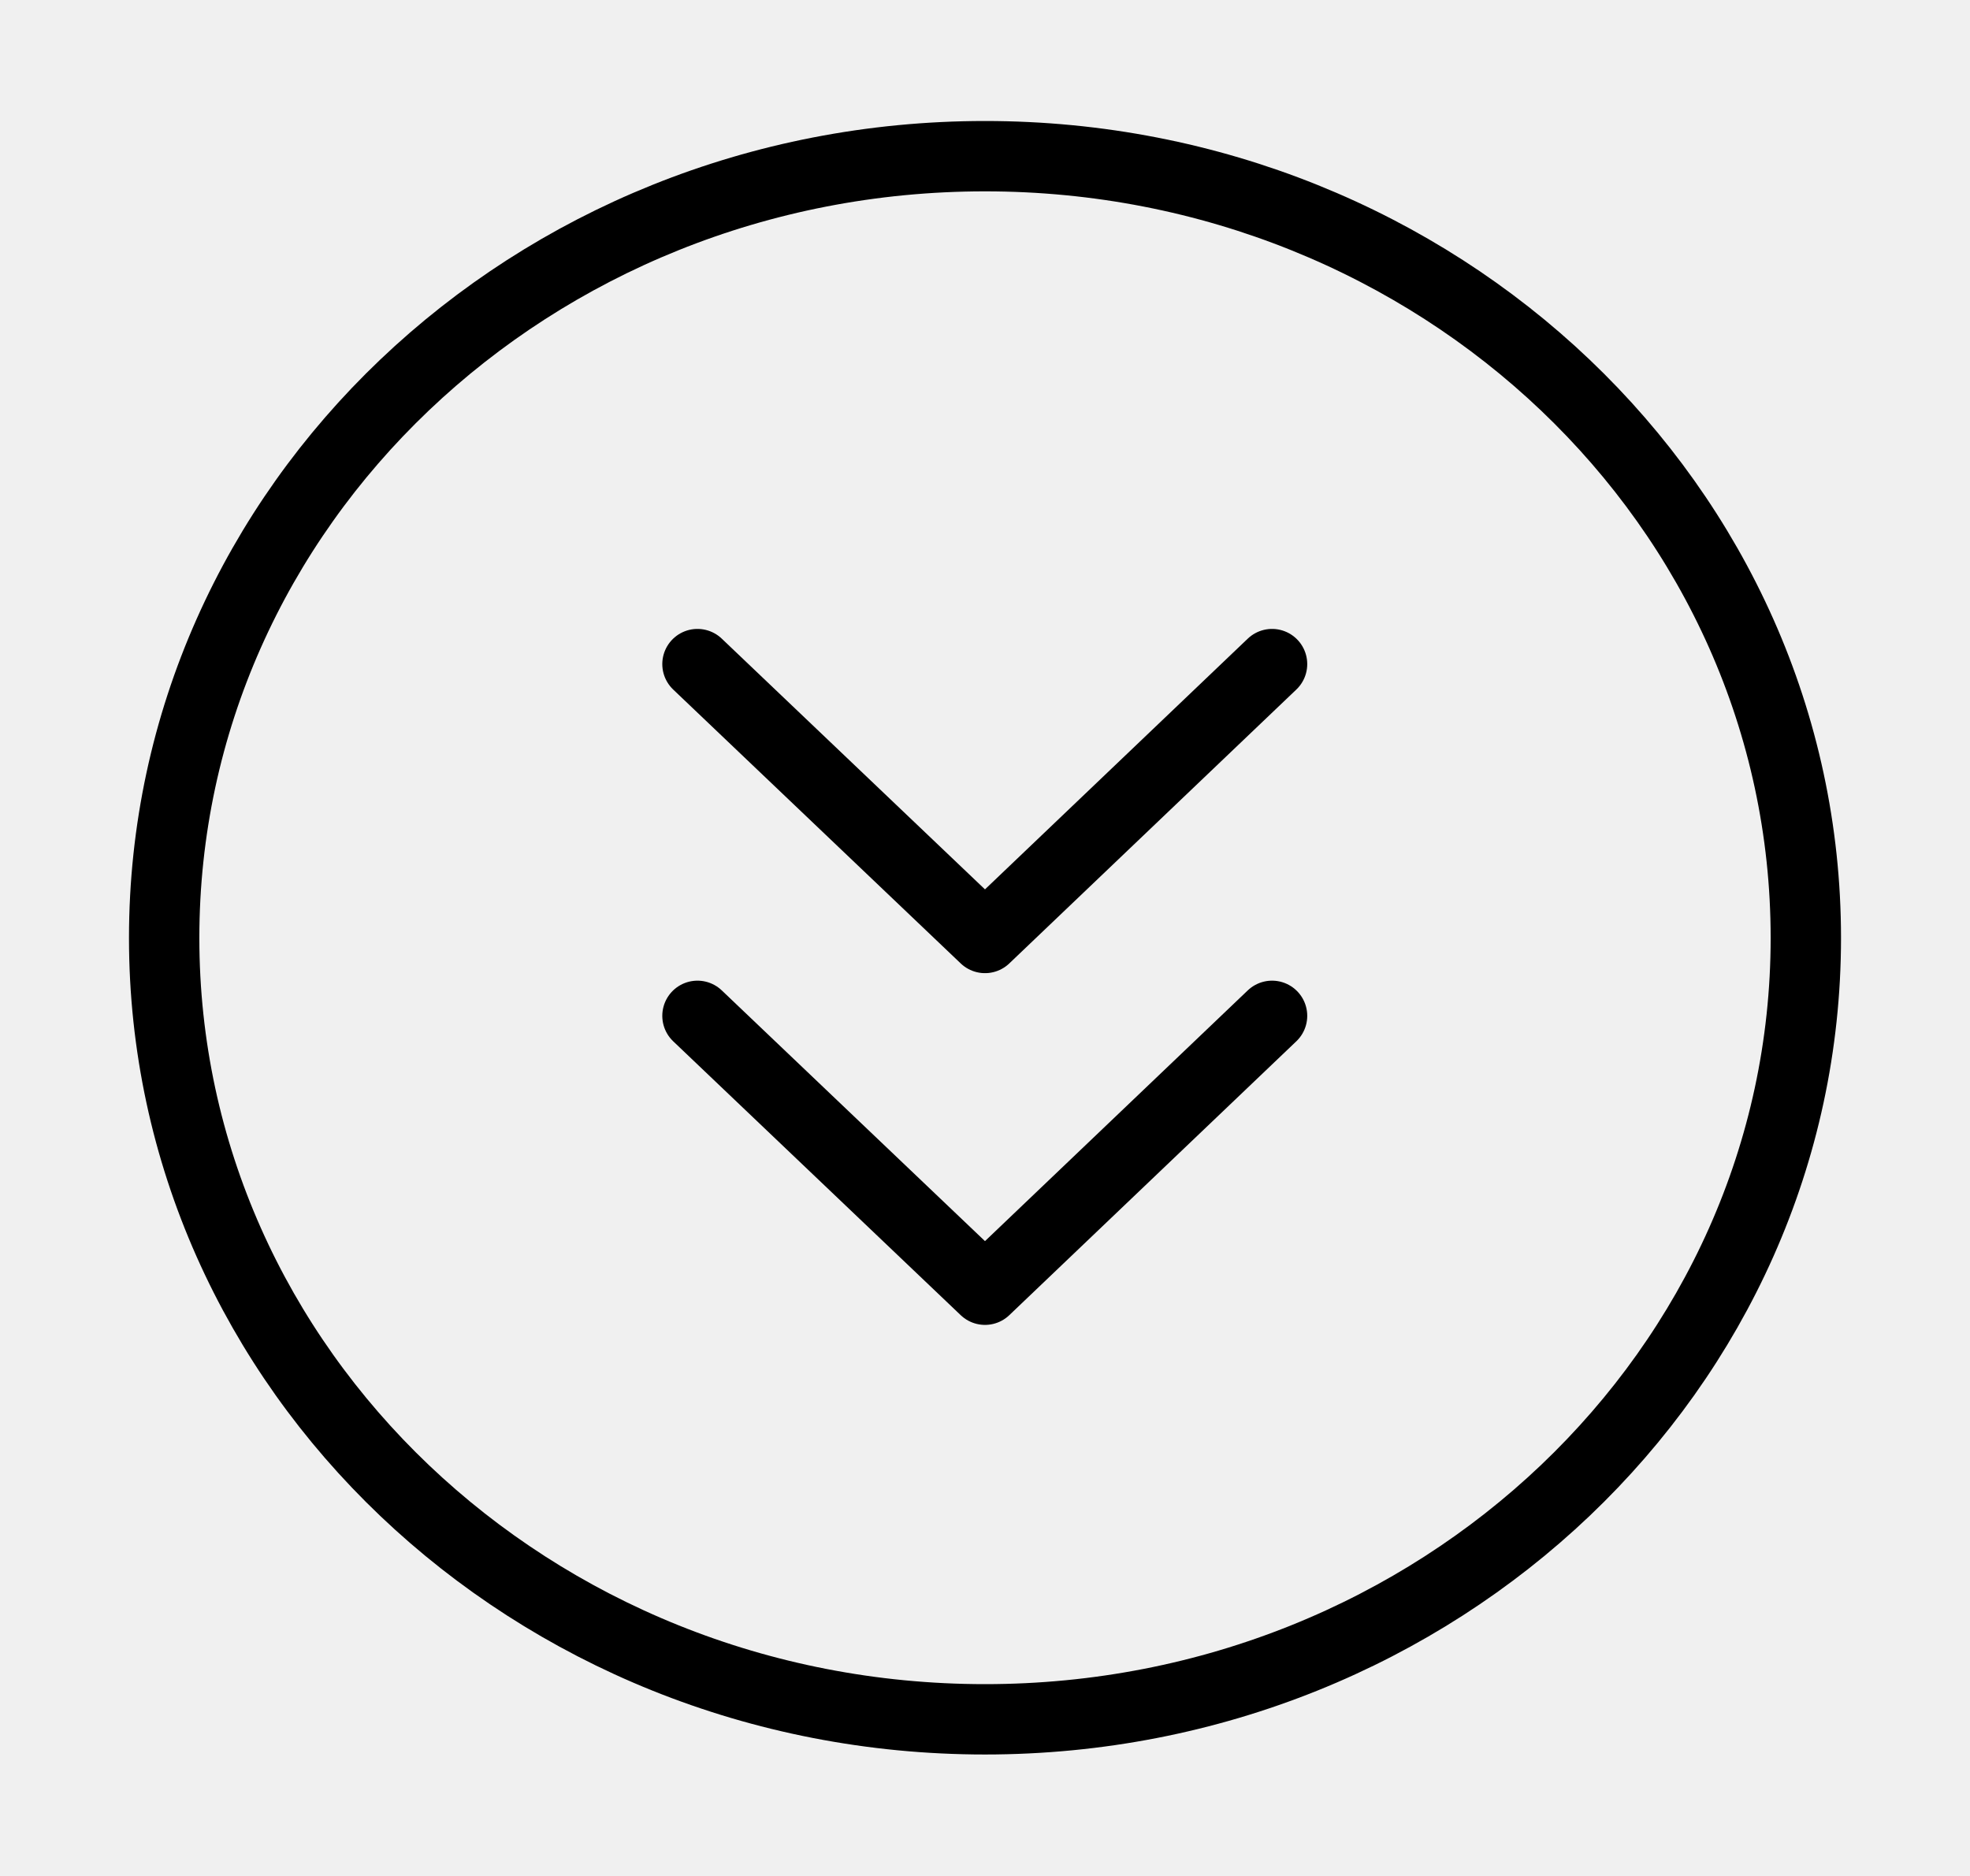
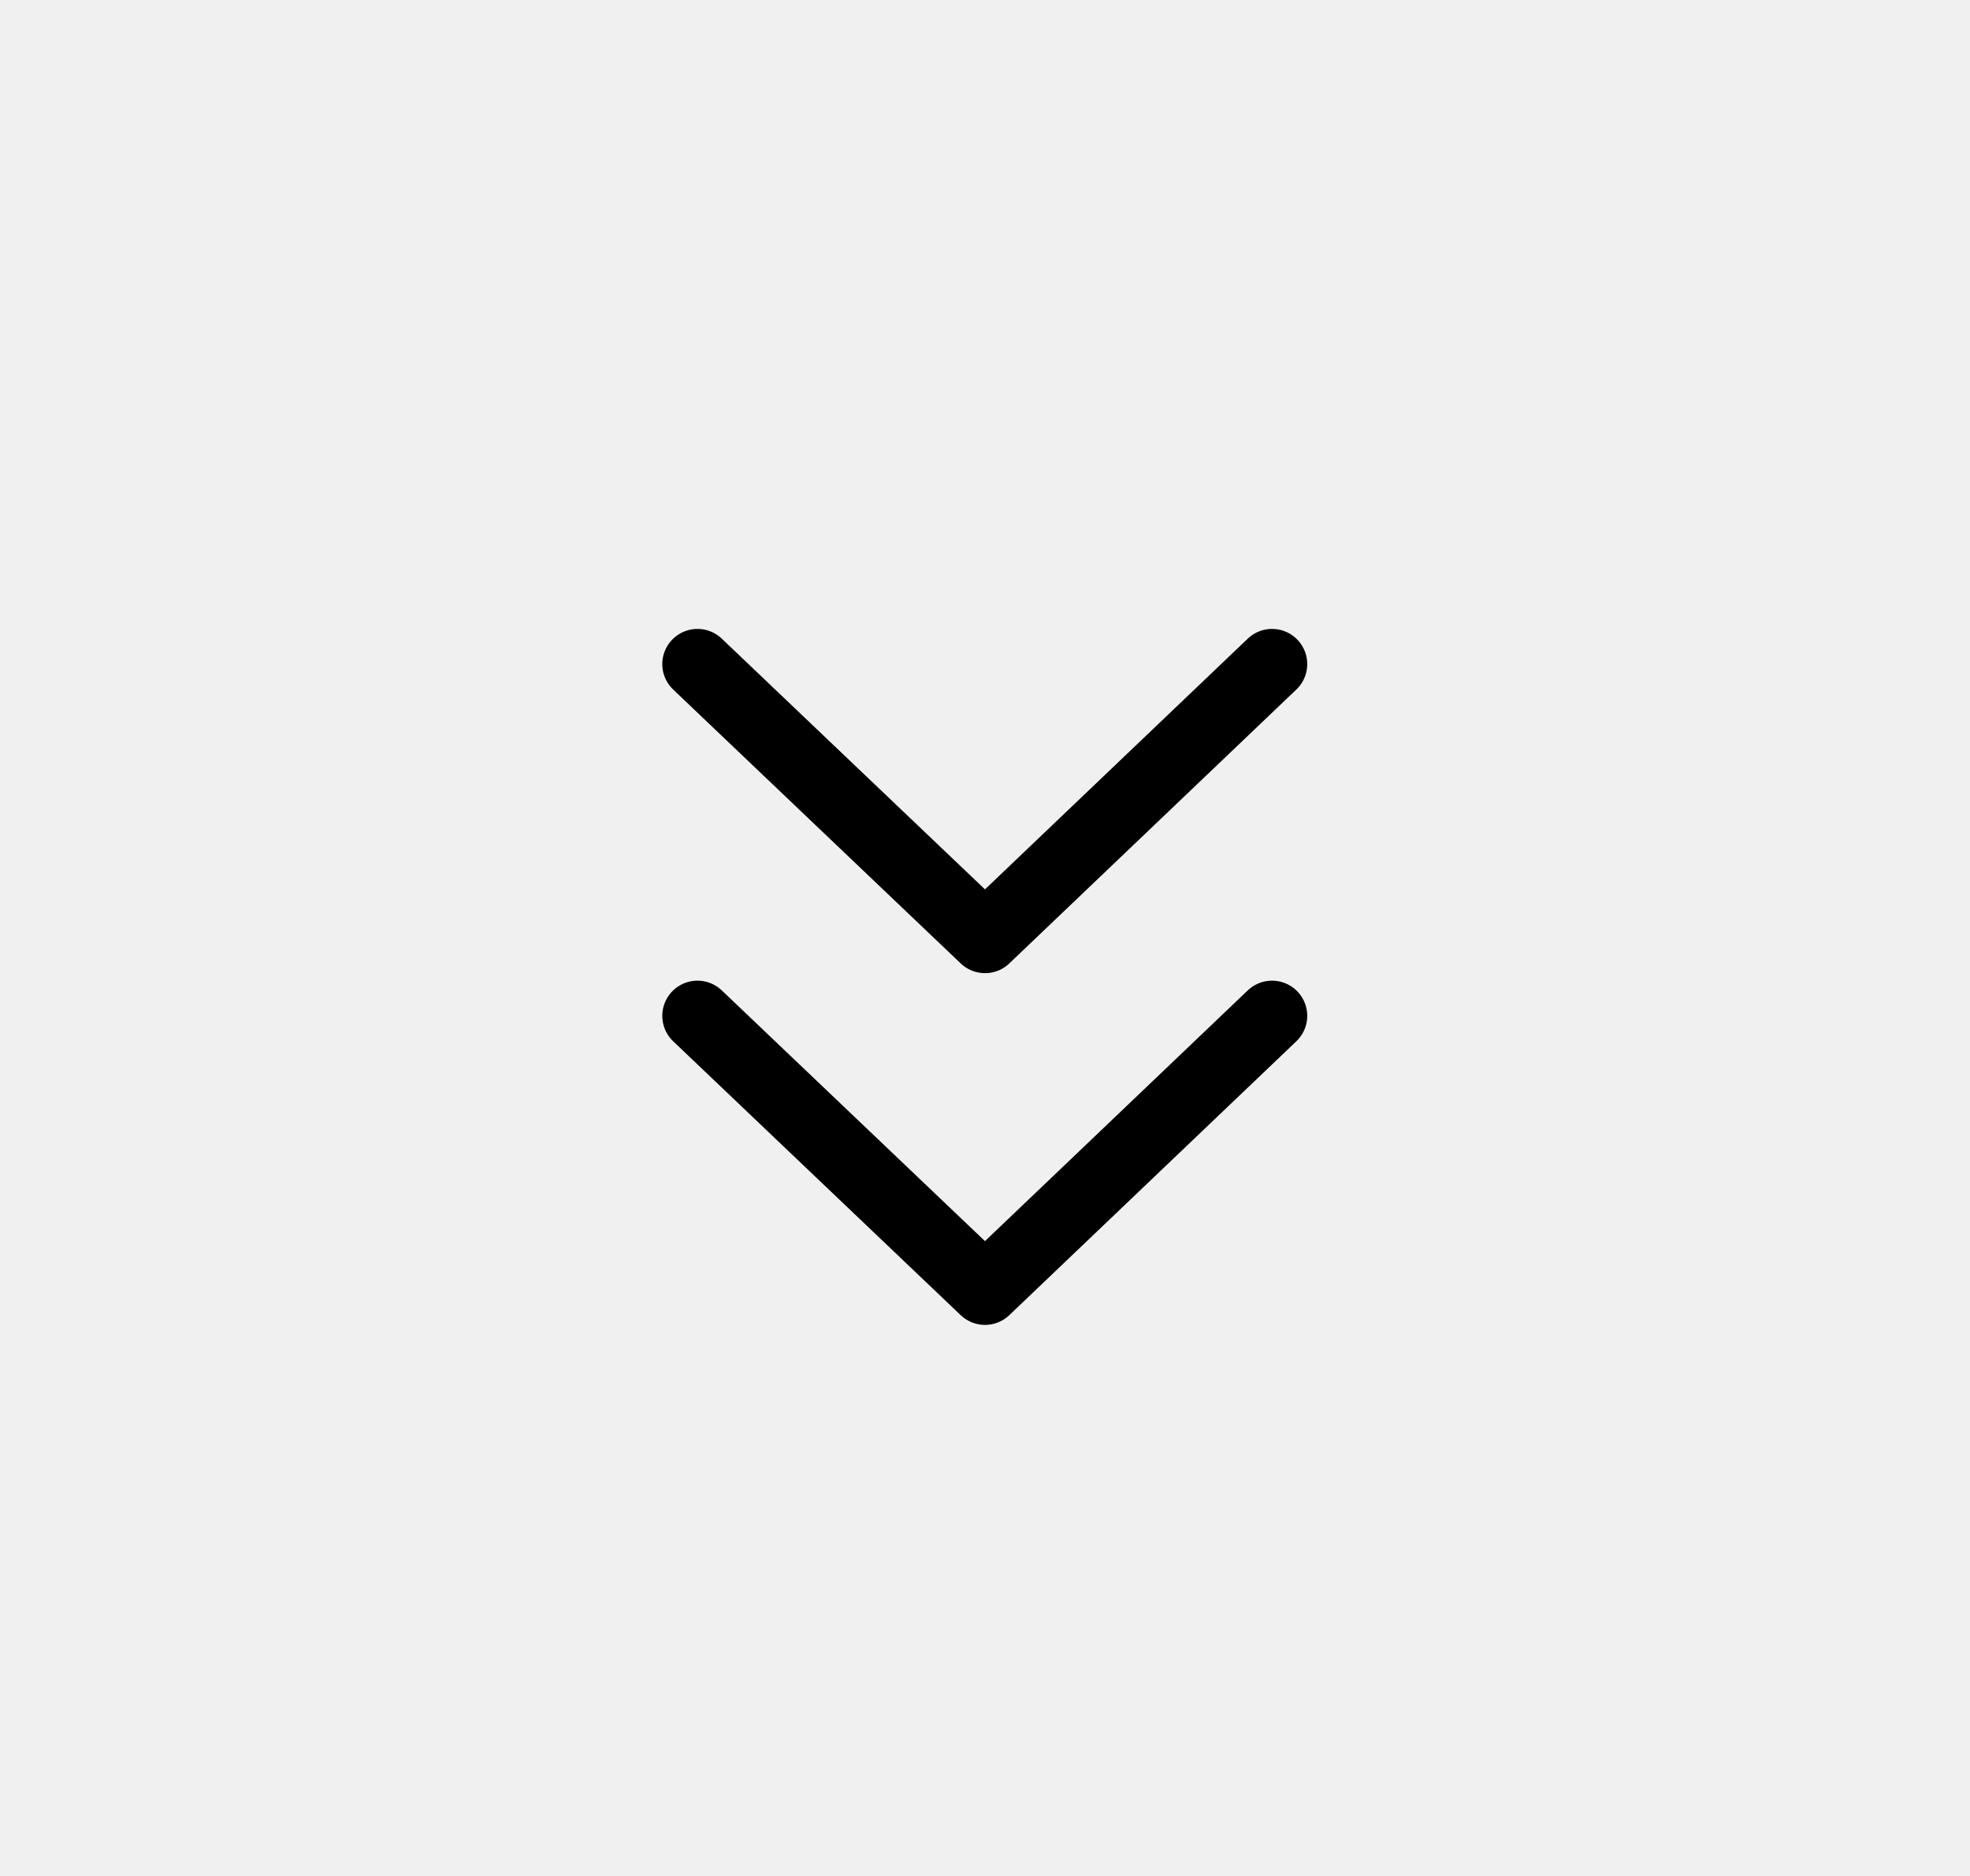
<svg xmlns="http://www.w3.org/2000/svg" width="42" height="40" viewBox="0 0 42 40" fill="none">
  <defs>
    <clipPath id="clip5_6">
      <rect id="Круговая двойная стрелка вниз" width="42" height="40" fill="white" fill-opacity="0" />
    </clipPath>
  </defs>
  <g clip-path="url(#clip5_6)">
-     <path id="path" d="M21 36.66C30.66 36.66 38.5 29.2 38.5 20C38.5 10.79 30.66 3.33 21 3.33C11.33 3.33 3.5 10.79 3.5 20C3.5 29.2 11.33 36.66 21 36.66Z" fill="#000000" fill-opacity="0" fill-rule="nonzero" />
-     <path id="path" d="M38.5 20C38.5 10.79 30.66 3.33 21 3.33C11.33 3.33 3.5 10.79 3.5 20C3.5 29.2 11.33 36.66 21 36.66C30.66 36.66 38.5 29.2 38.5 20Z" stroke="#000000" stroke-opacity="1" stroke-width="1.5" stroke-linejoin="round" />
    <path id="path" d="M26.6 13.65L26.6 13.62C26.91 13.33 27.37 13.34 27.66 13.64C27.95 13.95 27.94 14.42 27.64 14.71L27.61 14.7L26.6 13.65ZM14.38 14.7L14.35 14.71C14.05 14.42 14.04 13.95 14.33 13.64C14.62 13.34 15.08 13.33 15.39 13.62L15.39 13.65L14.38 14.7Z" fill="#000000" fill-opacity="0" fill-rule="nonzero" />
    <path id="path" d="M27.12 14.16L21 20L14.87 14.16" stroke="#000000" stroke-opacity="1" stroke-width="1.5" stroke-linejoin="round" stroke-linecap="round" />
    <path id="path" d="M26.6 21.15L26.6 21.12C26.91 20.83 27.37 20.84 27.66 21.14C27.95 21.45 27.94 21.92 27.64 22.21L27.61 22.2L26.6 21.15ZM14.38 22.2L14.35 22.21C14.05 21.92 14.04 21.45 14.33 21.14C14.62 20.84 15.08 20.83 15.39 21.12L15.39 21.15L14.38 22.2Z" fill="#000000" fill-opacity="0" fill-rule="nonzero" />
    <path id="path" d="M27.12 21.66L21 27.5L14.87 21.66" stroke="#000000" stroke-opacity="1" stroke-width="1.5" stroke-linejoin="round" stroke-linecap="round" />
  </g>
</svg>
